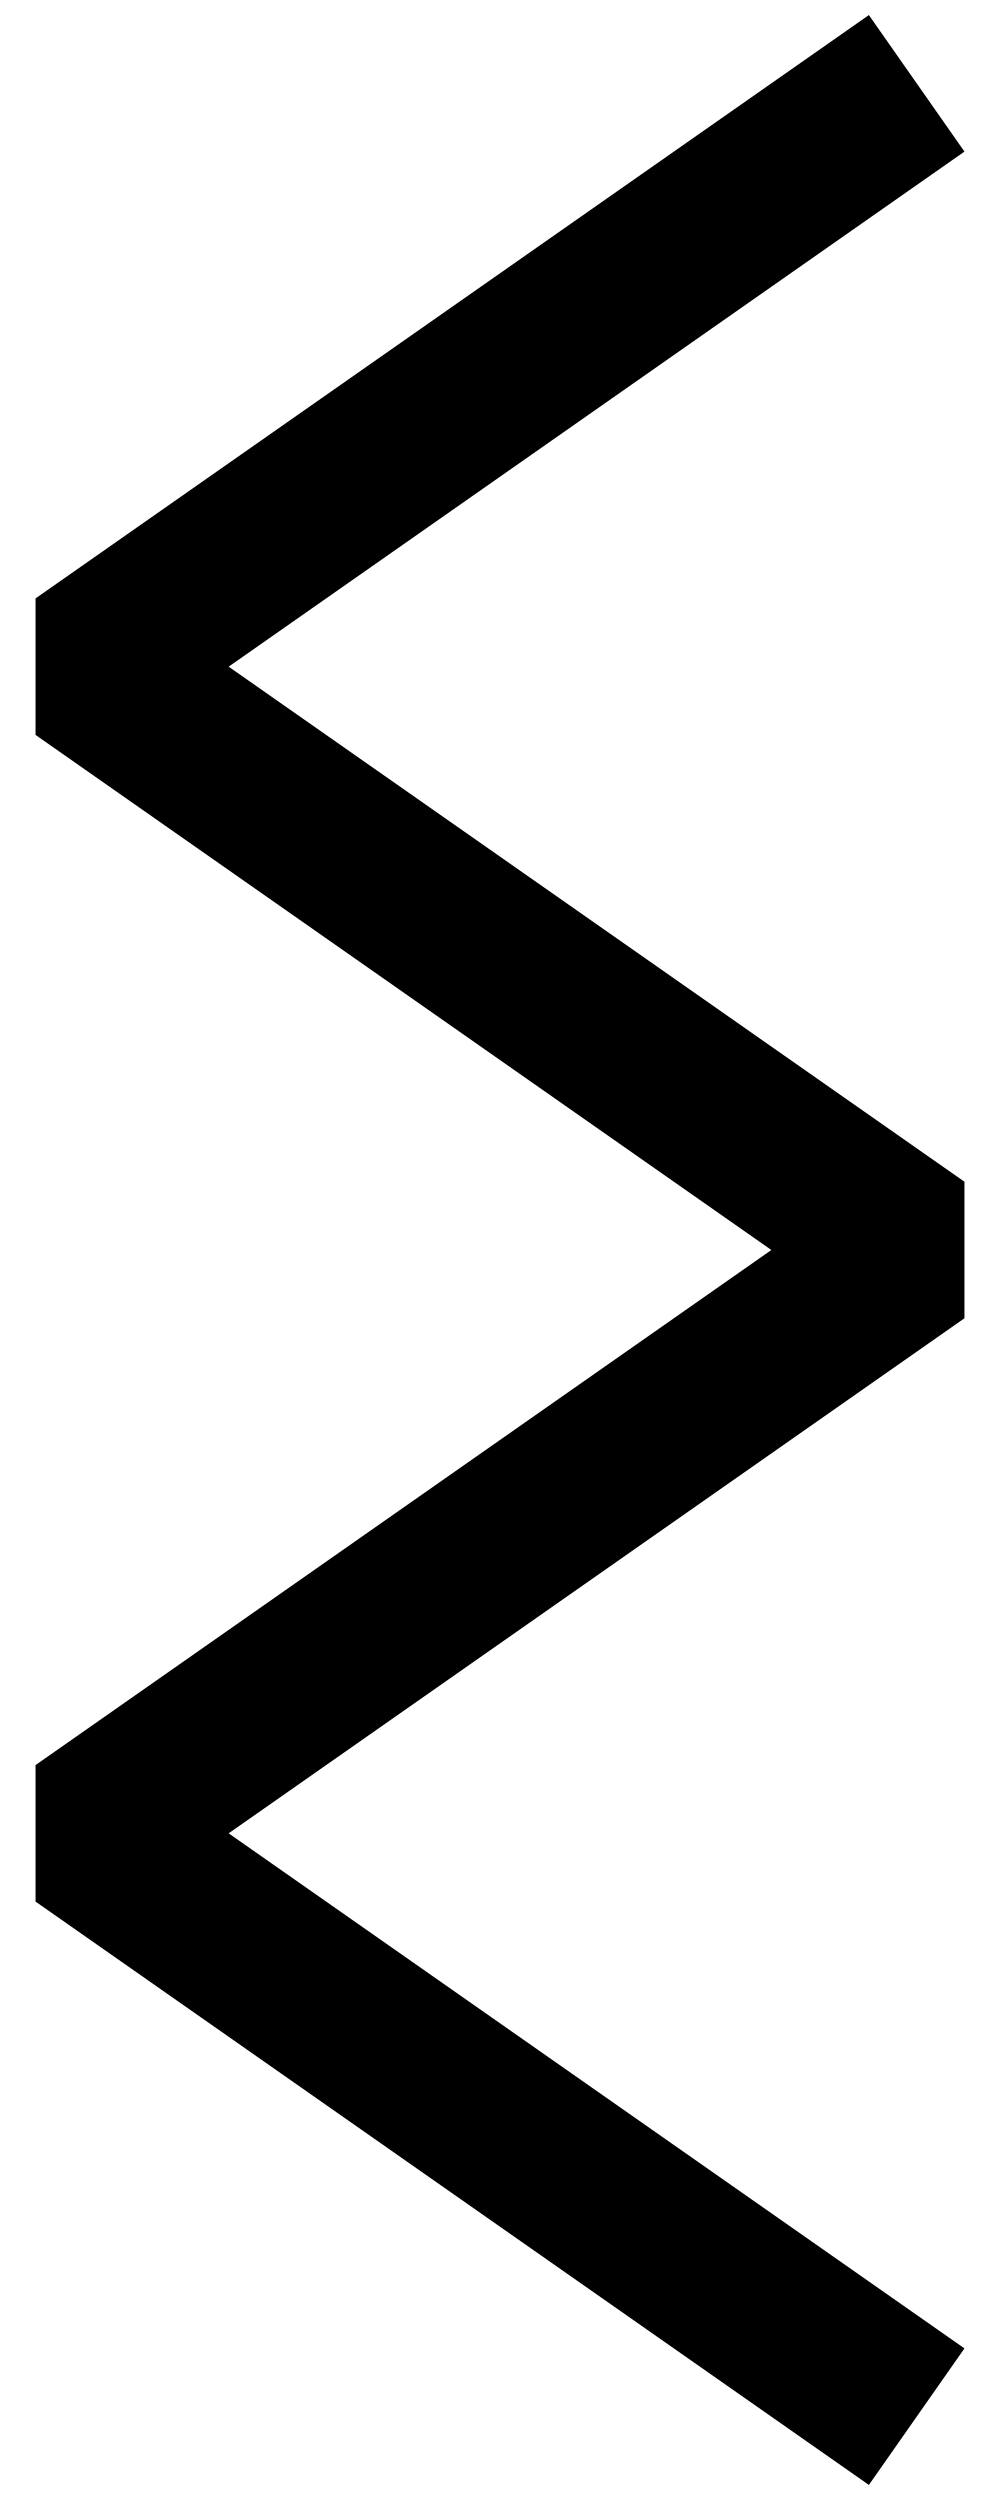
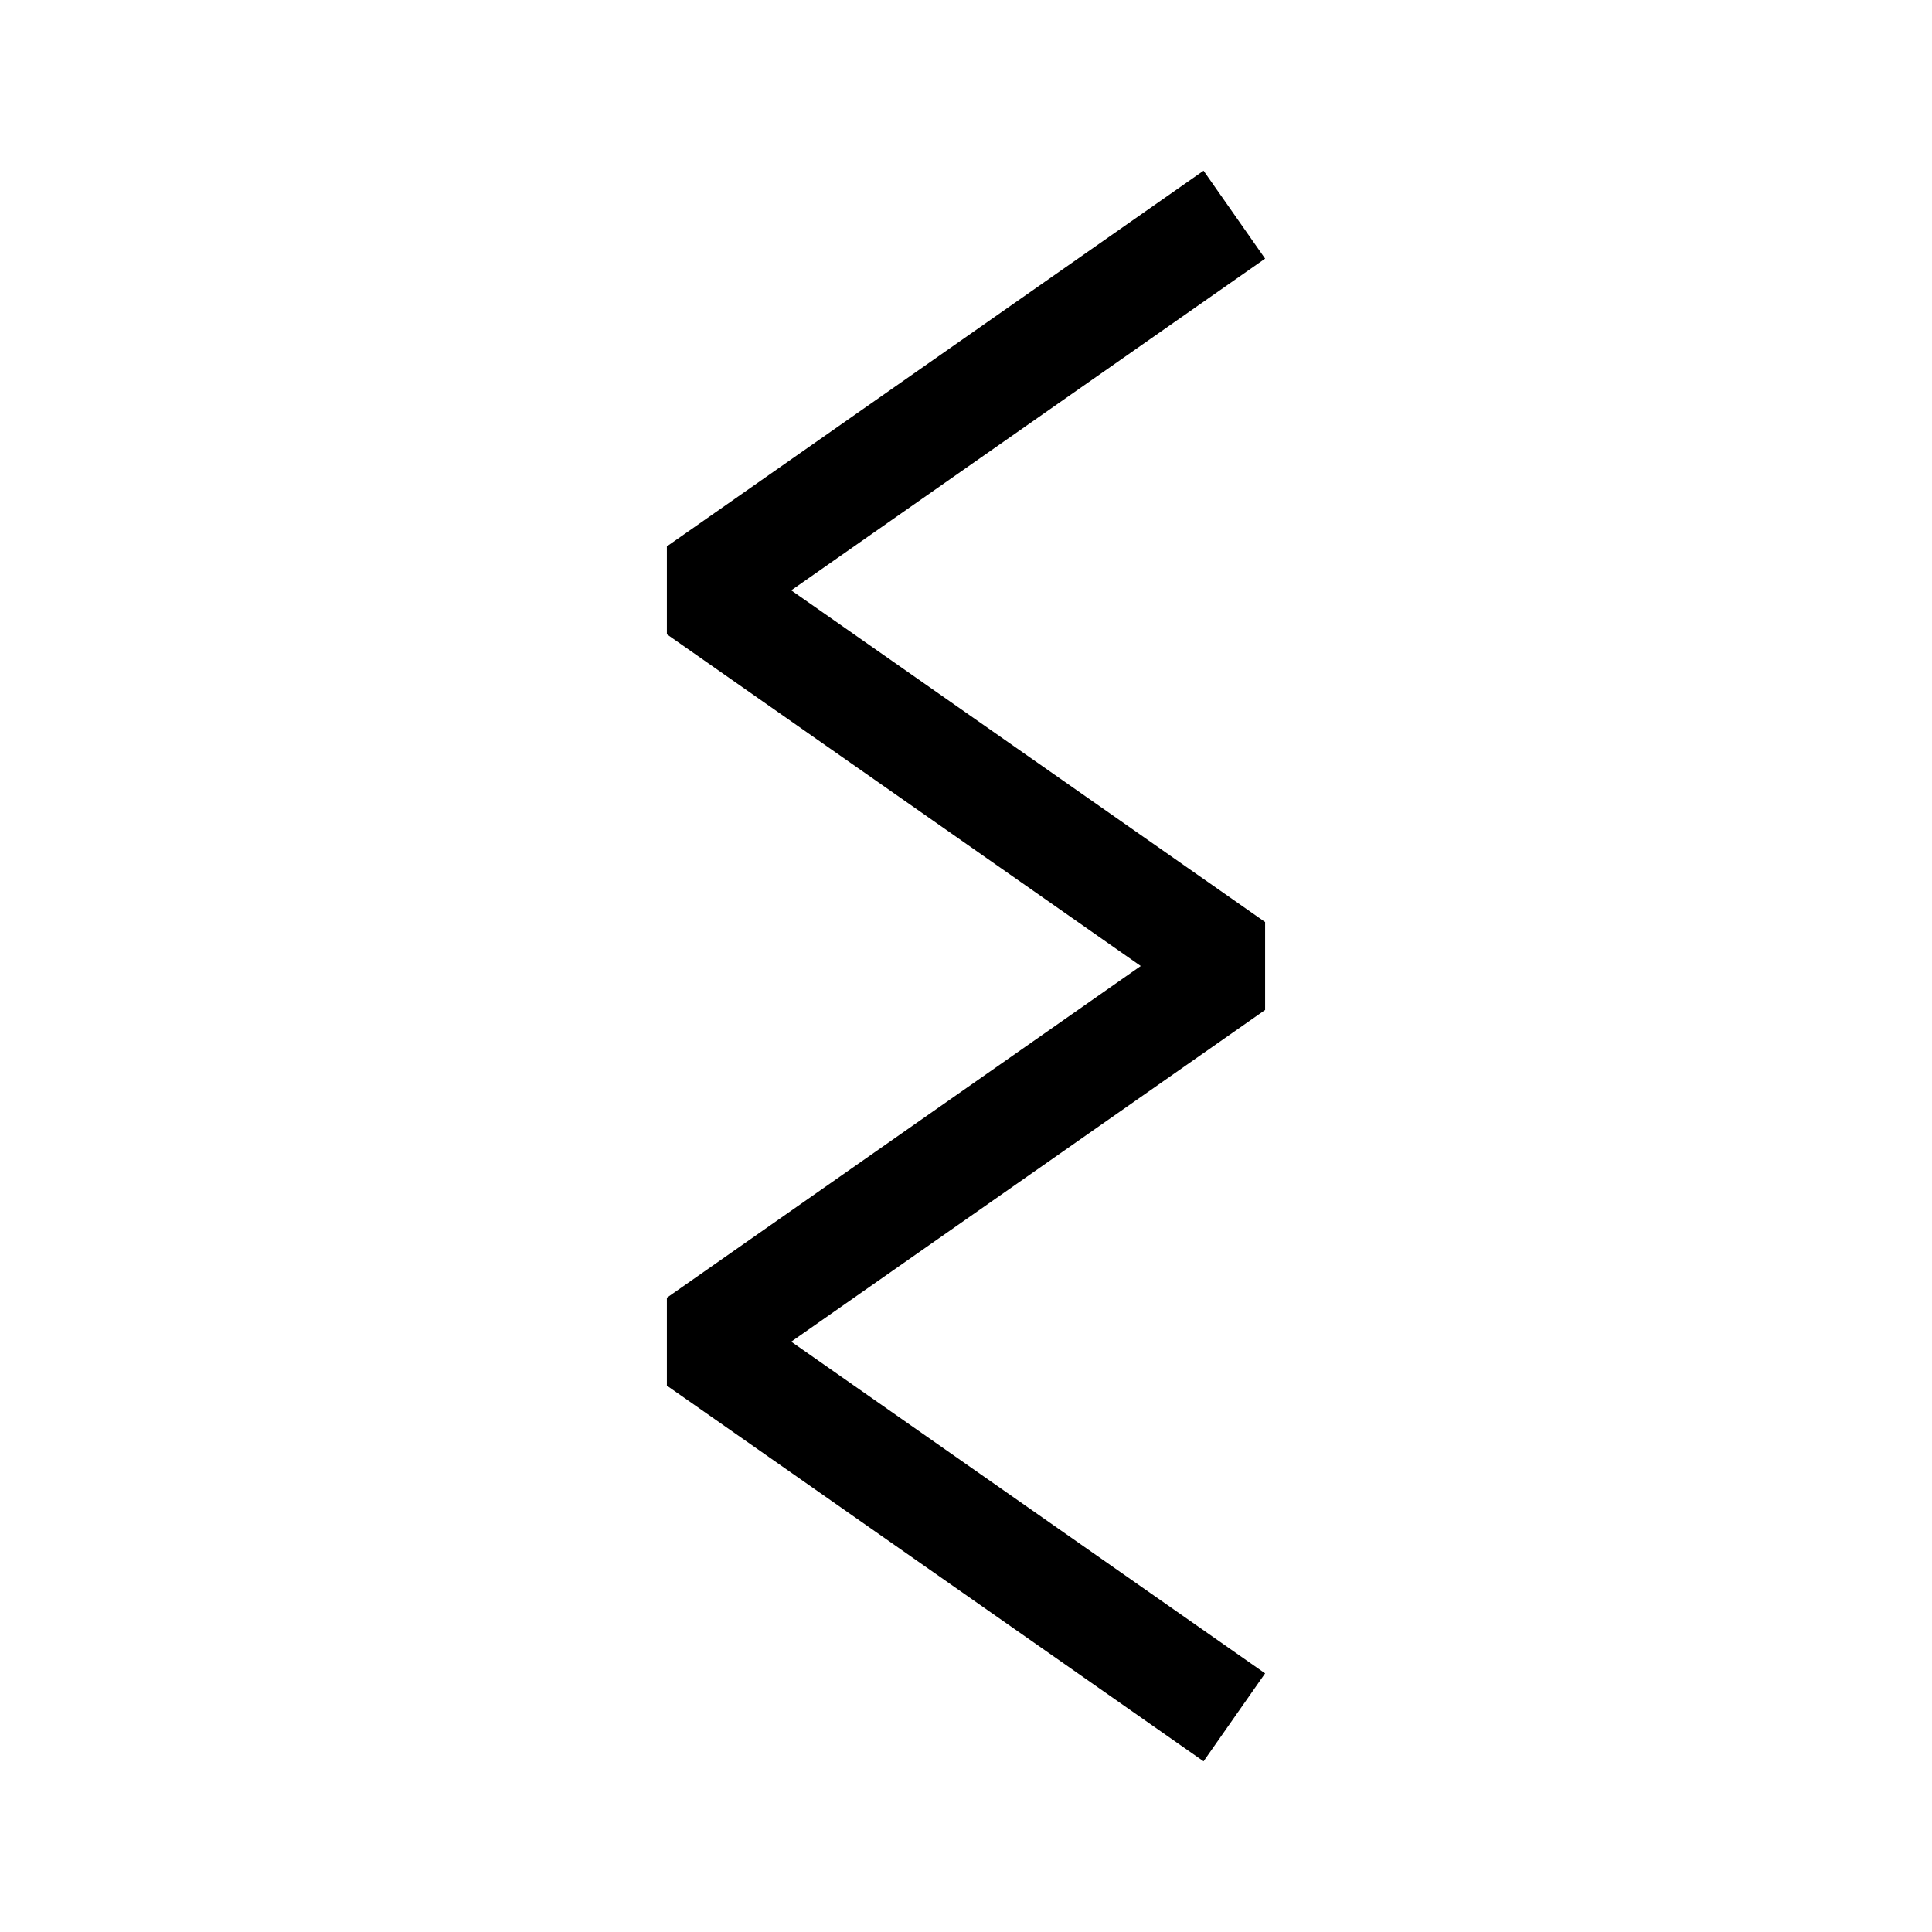
- <svg xmlns="http://www.w3.org/2000/svg" version="1.0" width="24" height="60" id="svg27060">
+ <svg xmlns="http://www.w3.org/2000/svg" version="1.0" width="72" height="72" id="svg27060">
  <defs id="defs27063" />
-   <path d="M 22,58 L 2,44 L 22,30 L 2,16 L 22,2" style="fill:none;fill-opacity:0.75;fill-rule:evenodd;stroke:#000000;stroke-width:4;stroke-linecap:butt;stroke-linejoin:bevel;stroke-miterlimit:4;stroke-dasharray:none;stroke-opacity:1" id="path30598" />
+   <path d="M 46,64 26,50 46,36 26,22 46,8" style="fill:none;fill-opacity:0.75;fill-rule:evenodd;stroke:#000000;stroke-width:4;stroke-linecap:butt;stroke-linejoin:bevel;stroke-miterlimit:4;stroke-dasharray:none;stroke-opacity:1" id="path30598" />
</svg>
